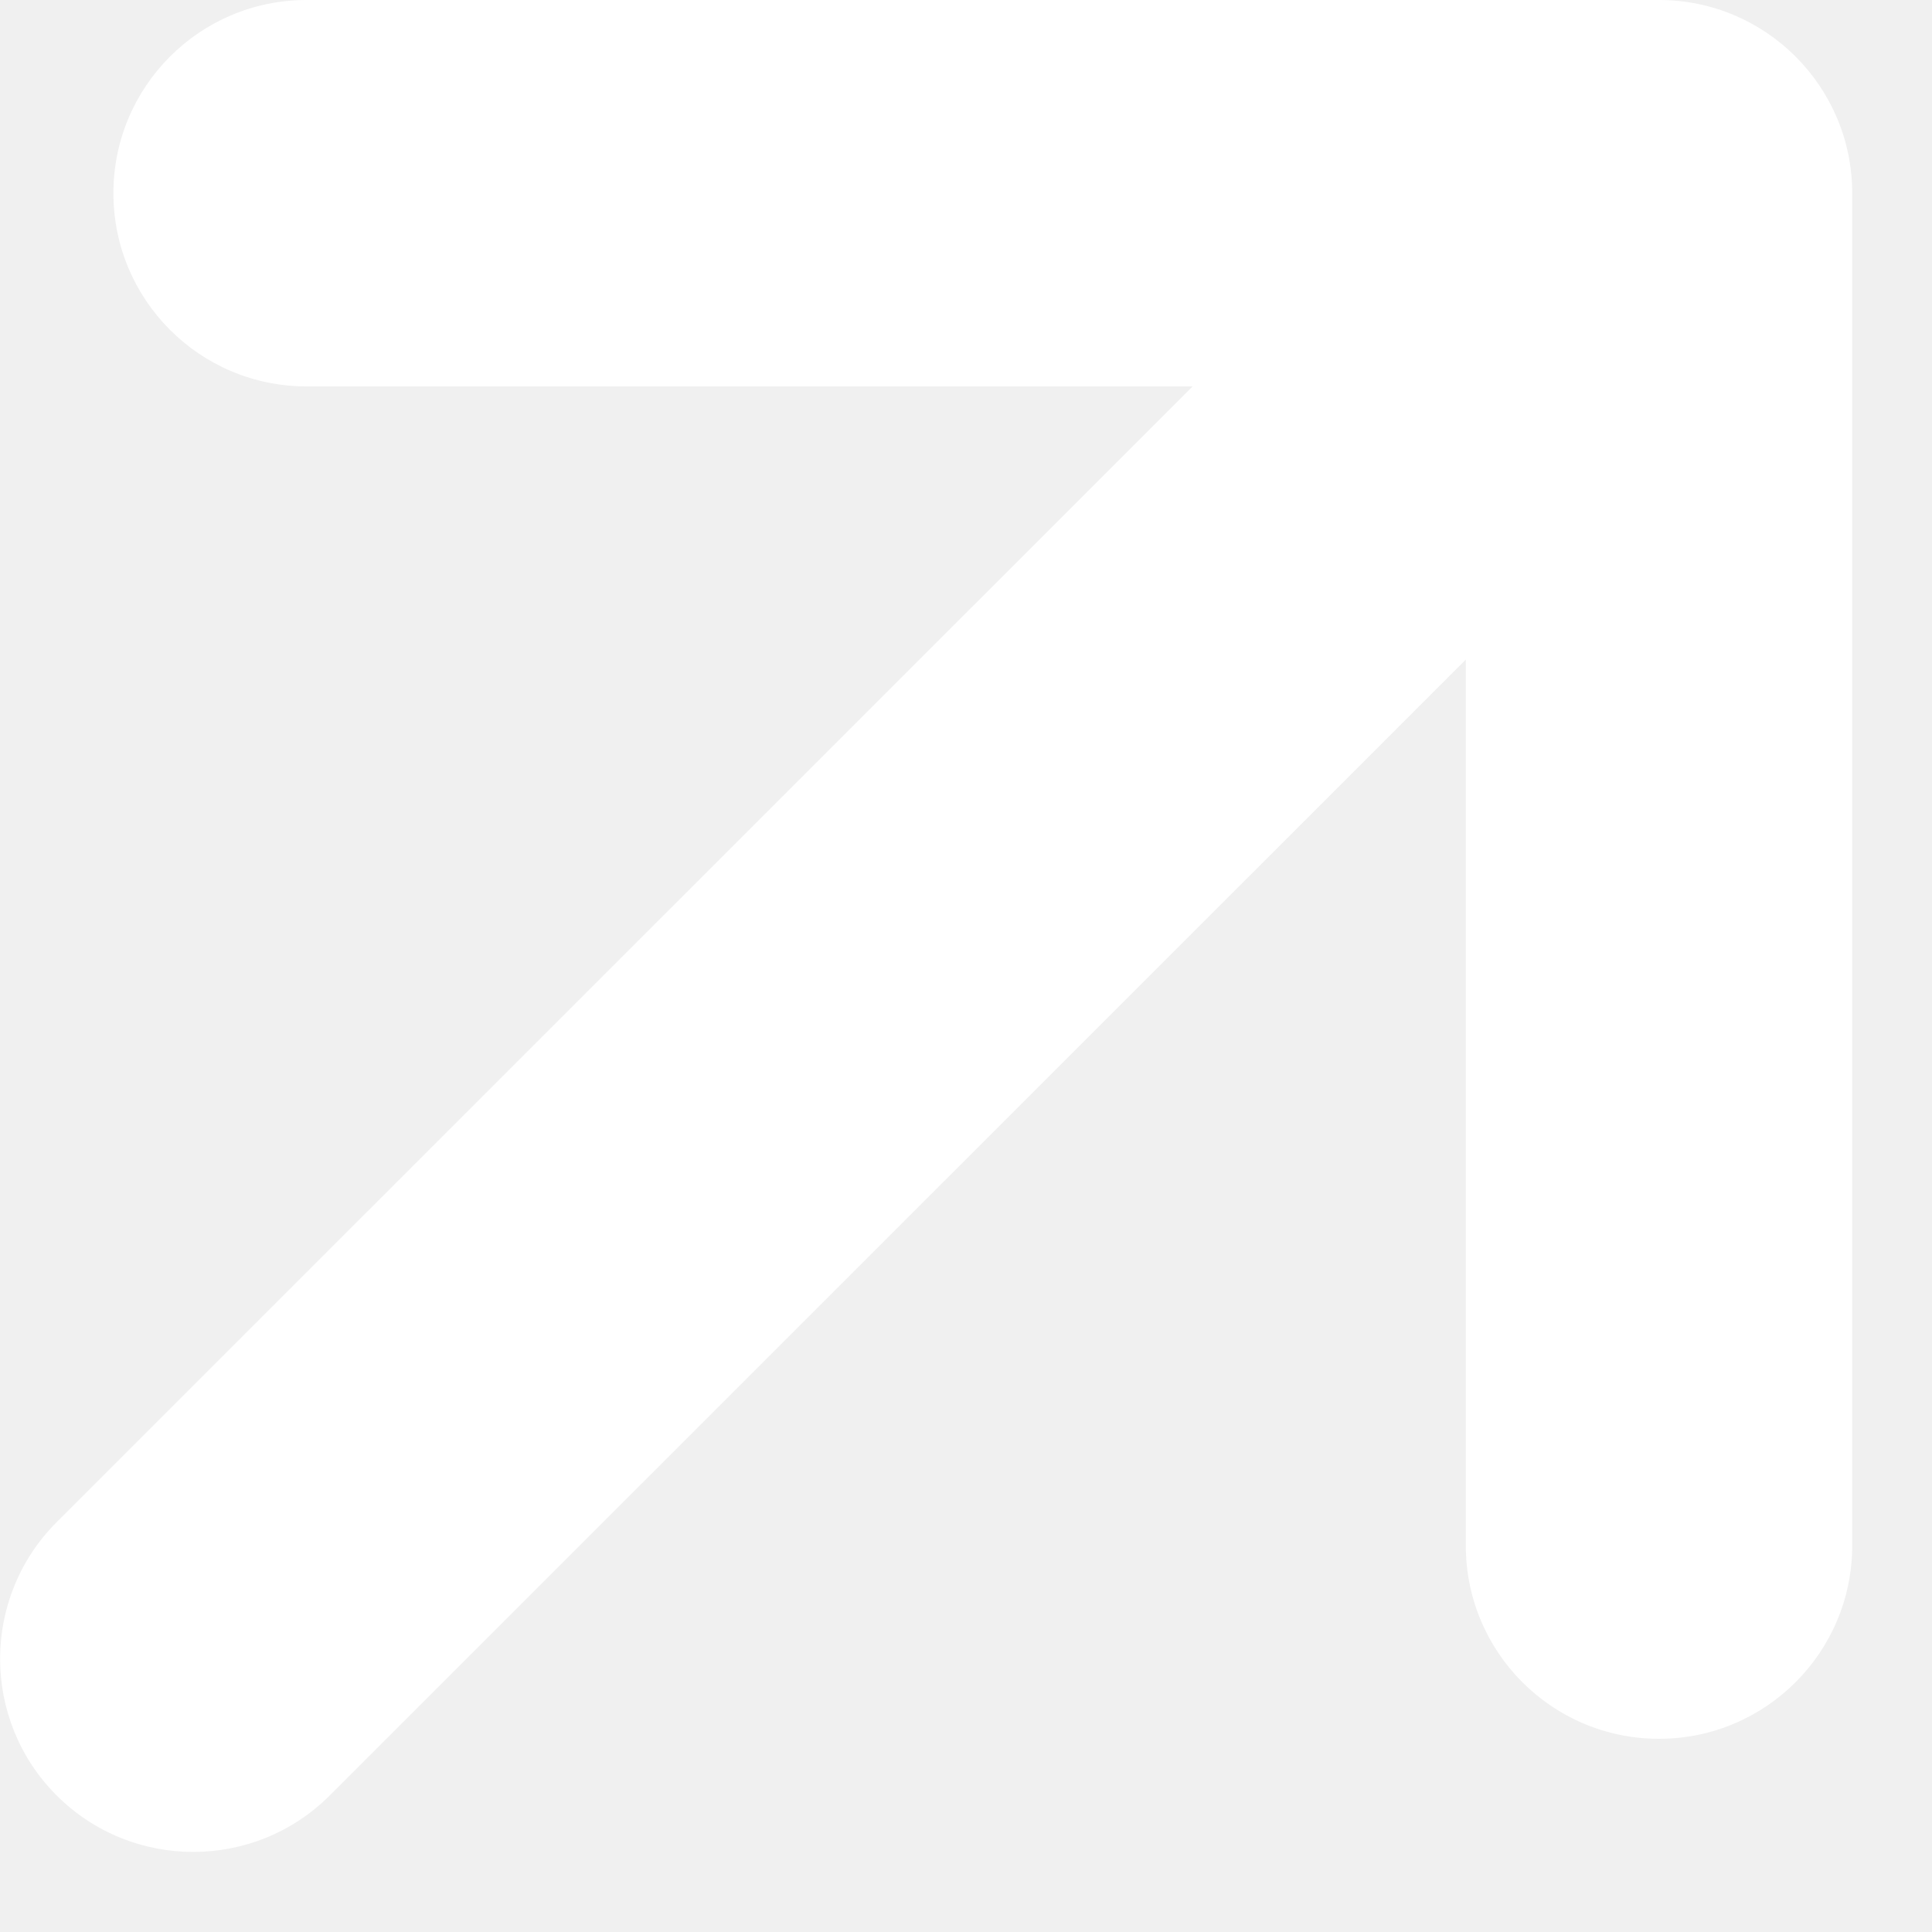
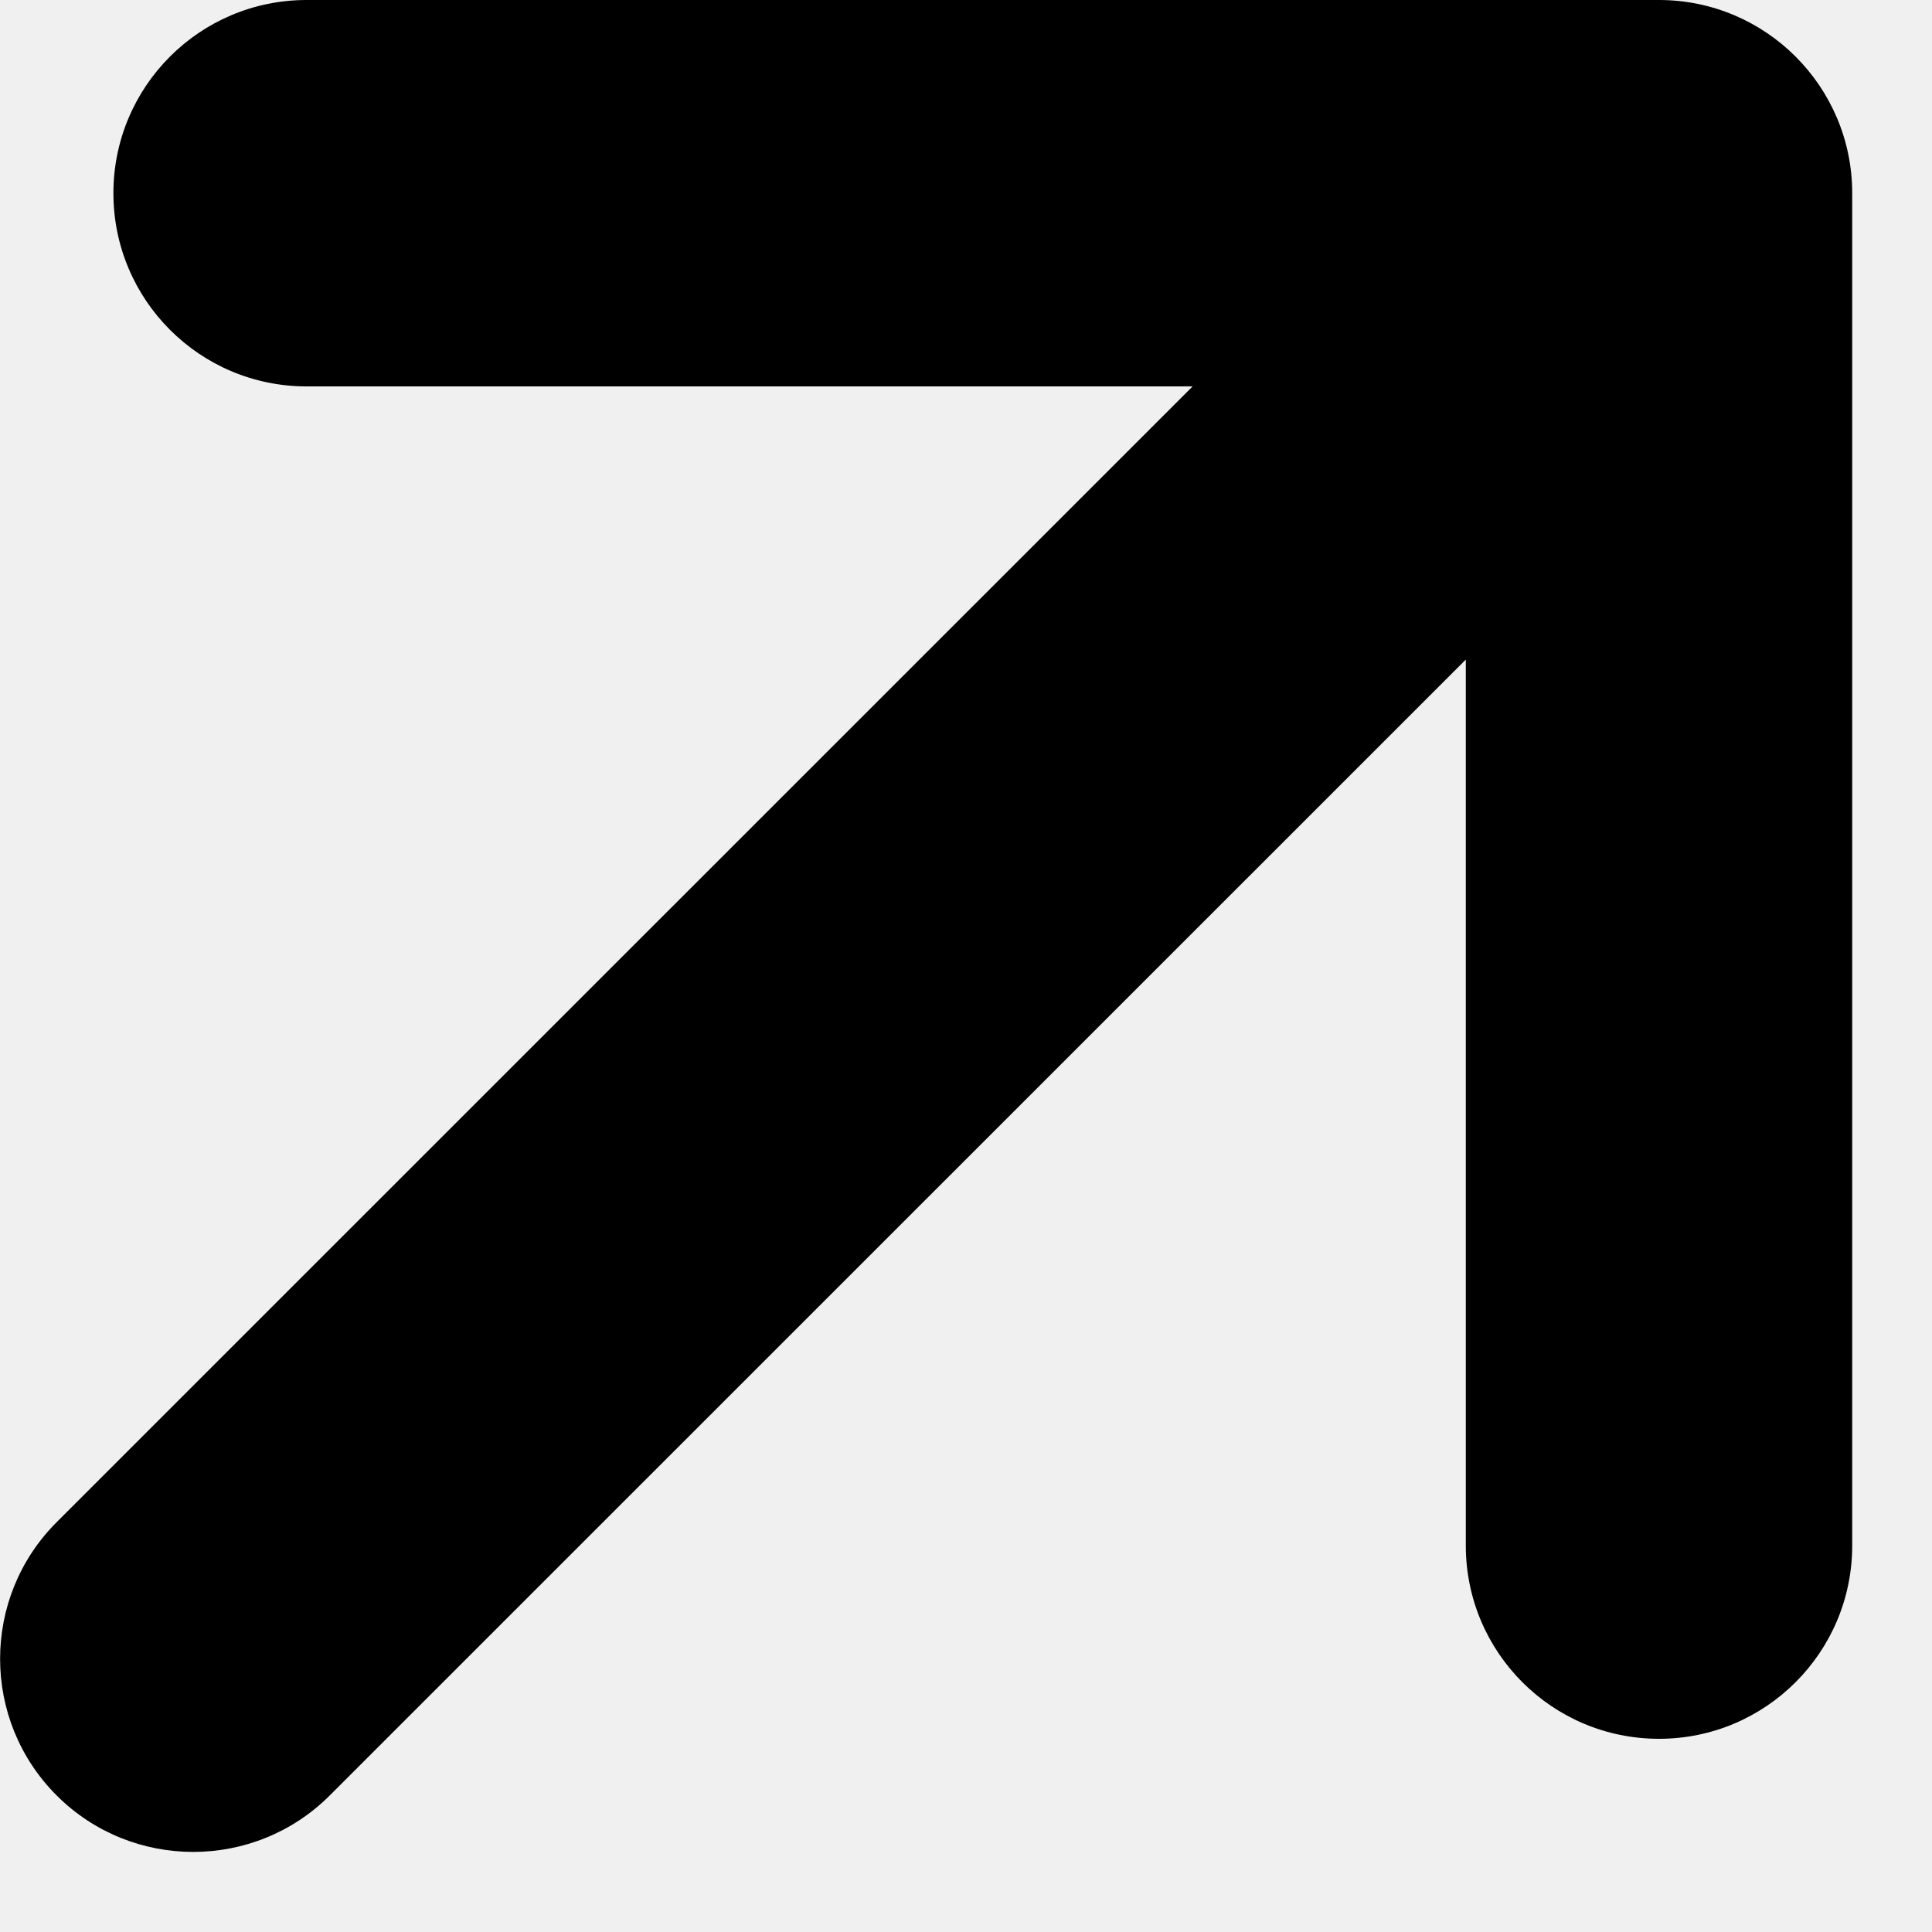
<svg xmlns="http://www.w3.org/2000/svg" width="10" height="10" viewBox="0 0 10 10" fill="none">
-   <path d="M9.587 8C9.587 8.552 9.139 9 8.587 9C8.034 9 7.587 8.552 7.587 8V3.414L1.707 9.293C1.317 9.683 0.683 9.683 0.293 9.293C-0.097 8.903 -0.097 8.269 0.293 7.879L6.173 2H1.587C1.034 2 0.587 1.552 0.587 1C0.587 0.448 1.034 0 1.587 0H8.587C9.139 0 9.587 0.448 9.587 1V8Z" fill="white" />
+   <path d="M9.587 8C9.587 8.552 9.139 9 8.587 9C8.034 9 7.587 8.552 7.587 8V3.414L1.707 9.293C1.317 9.683 0.683 9.683 0.293 9.293C-0.097 8.903 -0.097 8.269 0.293 7.879L6.173 2H1.587C1.034 2 0.587 1.552 0.587 1C0.587 0.448 1.034 0 1.587 0H8.587C9.139 0 9.587 0.448 9.587 1V8Z" fill="currentColor" />
</svg>
